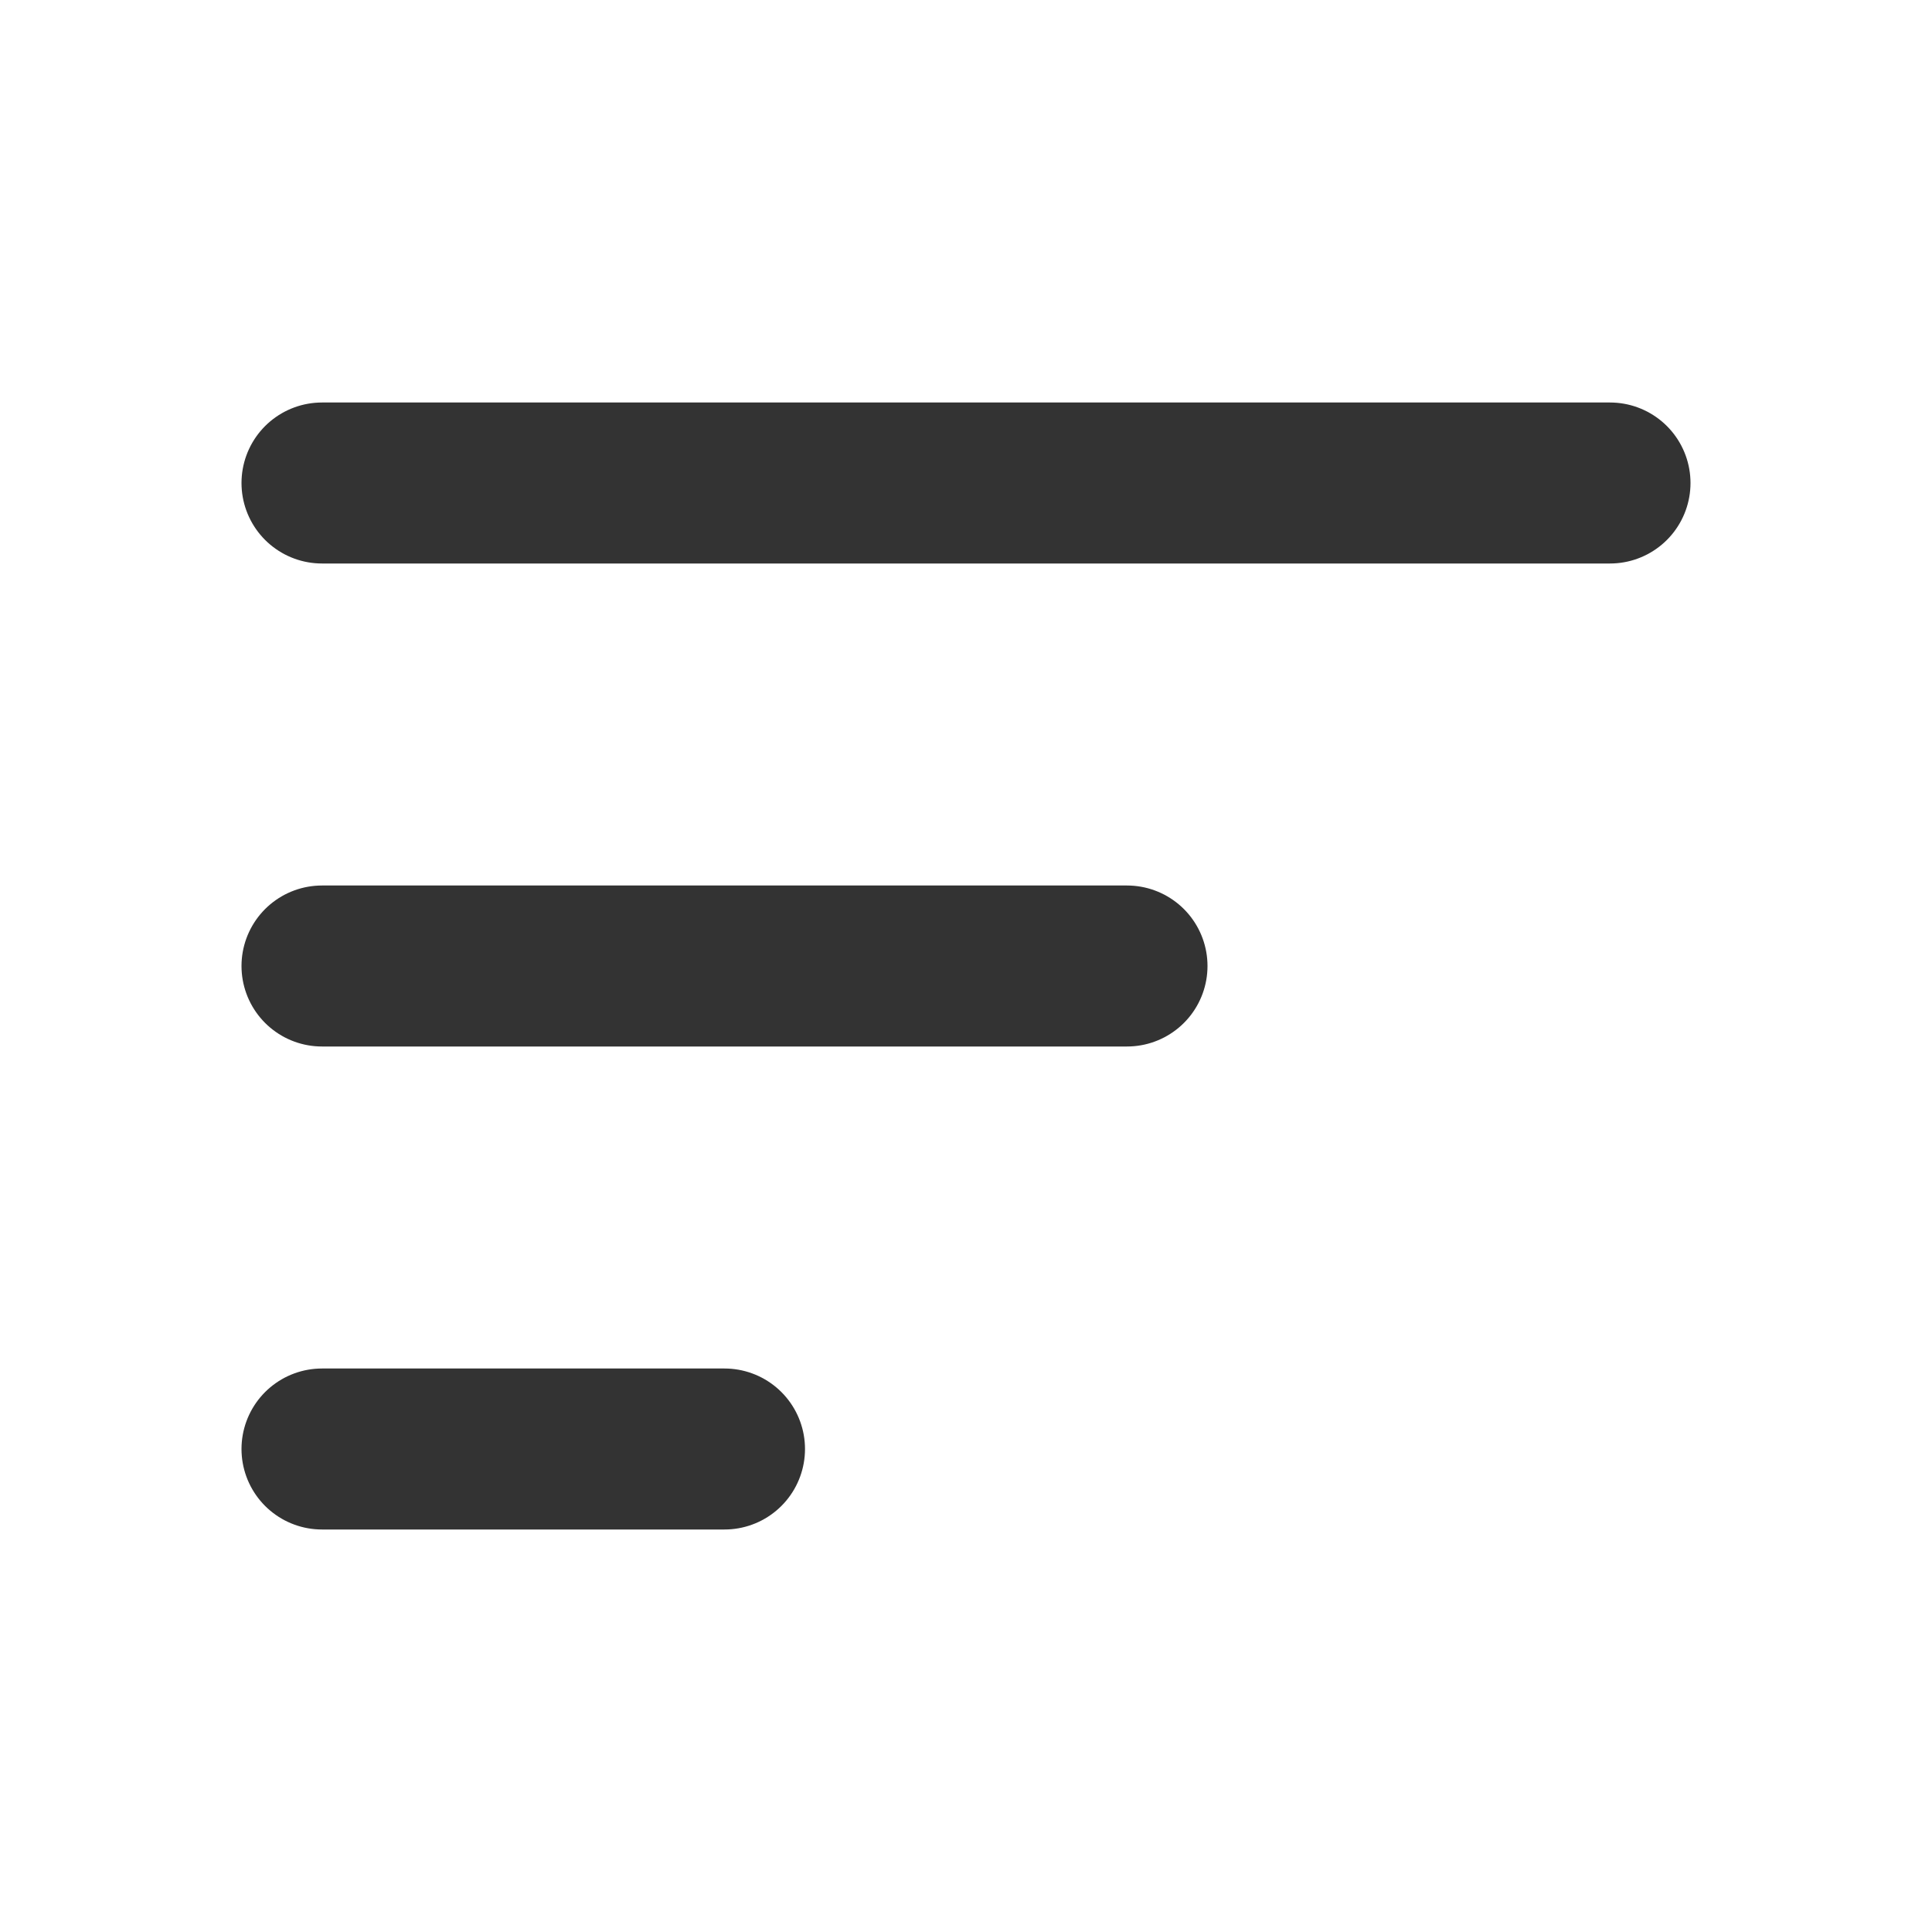
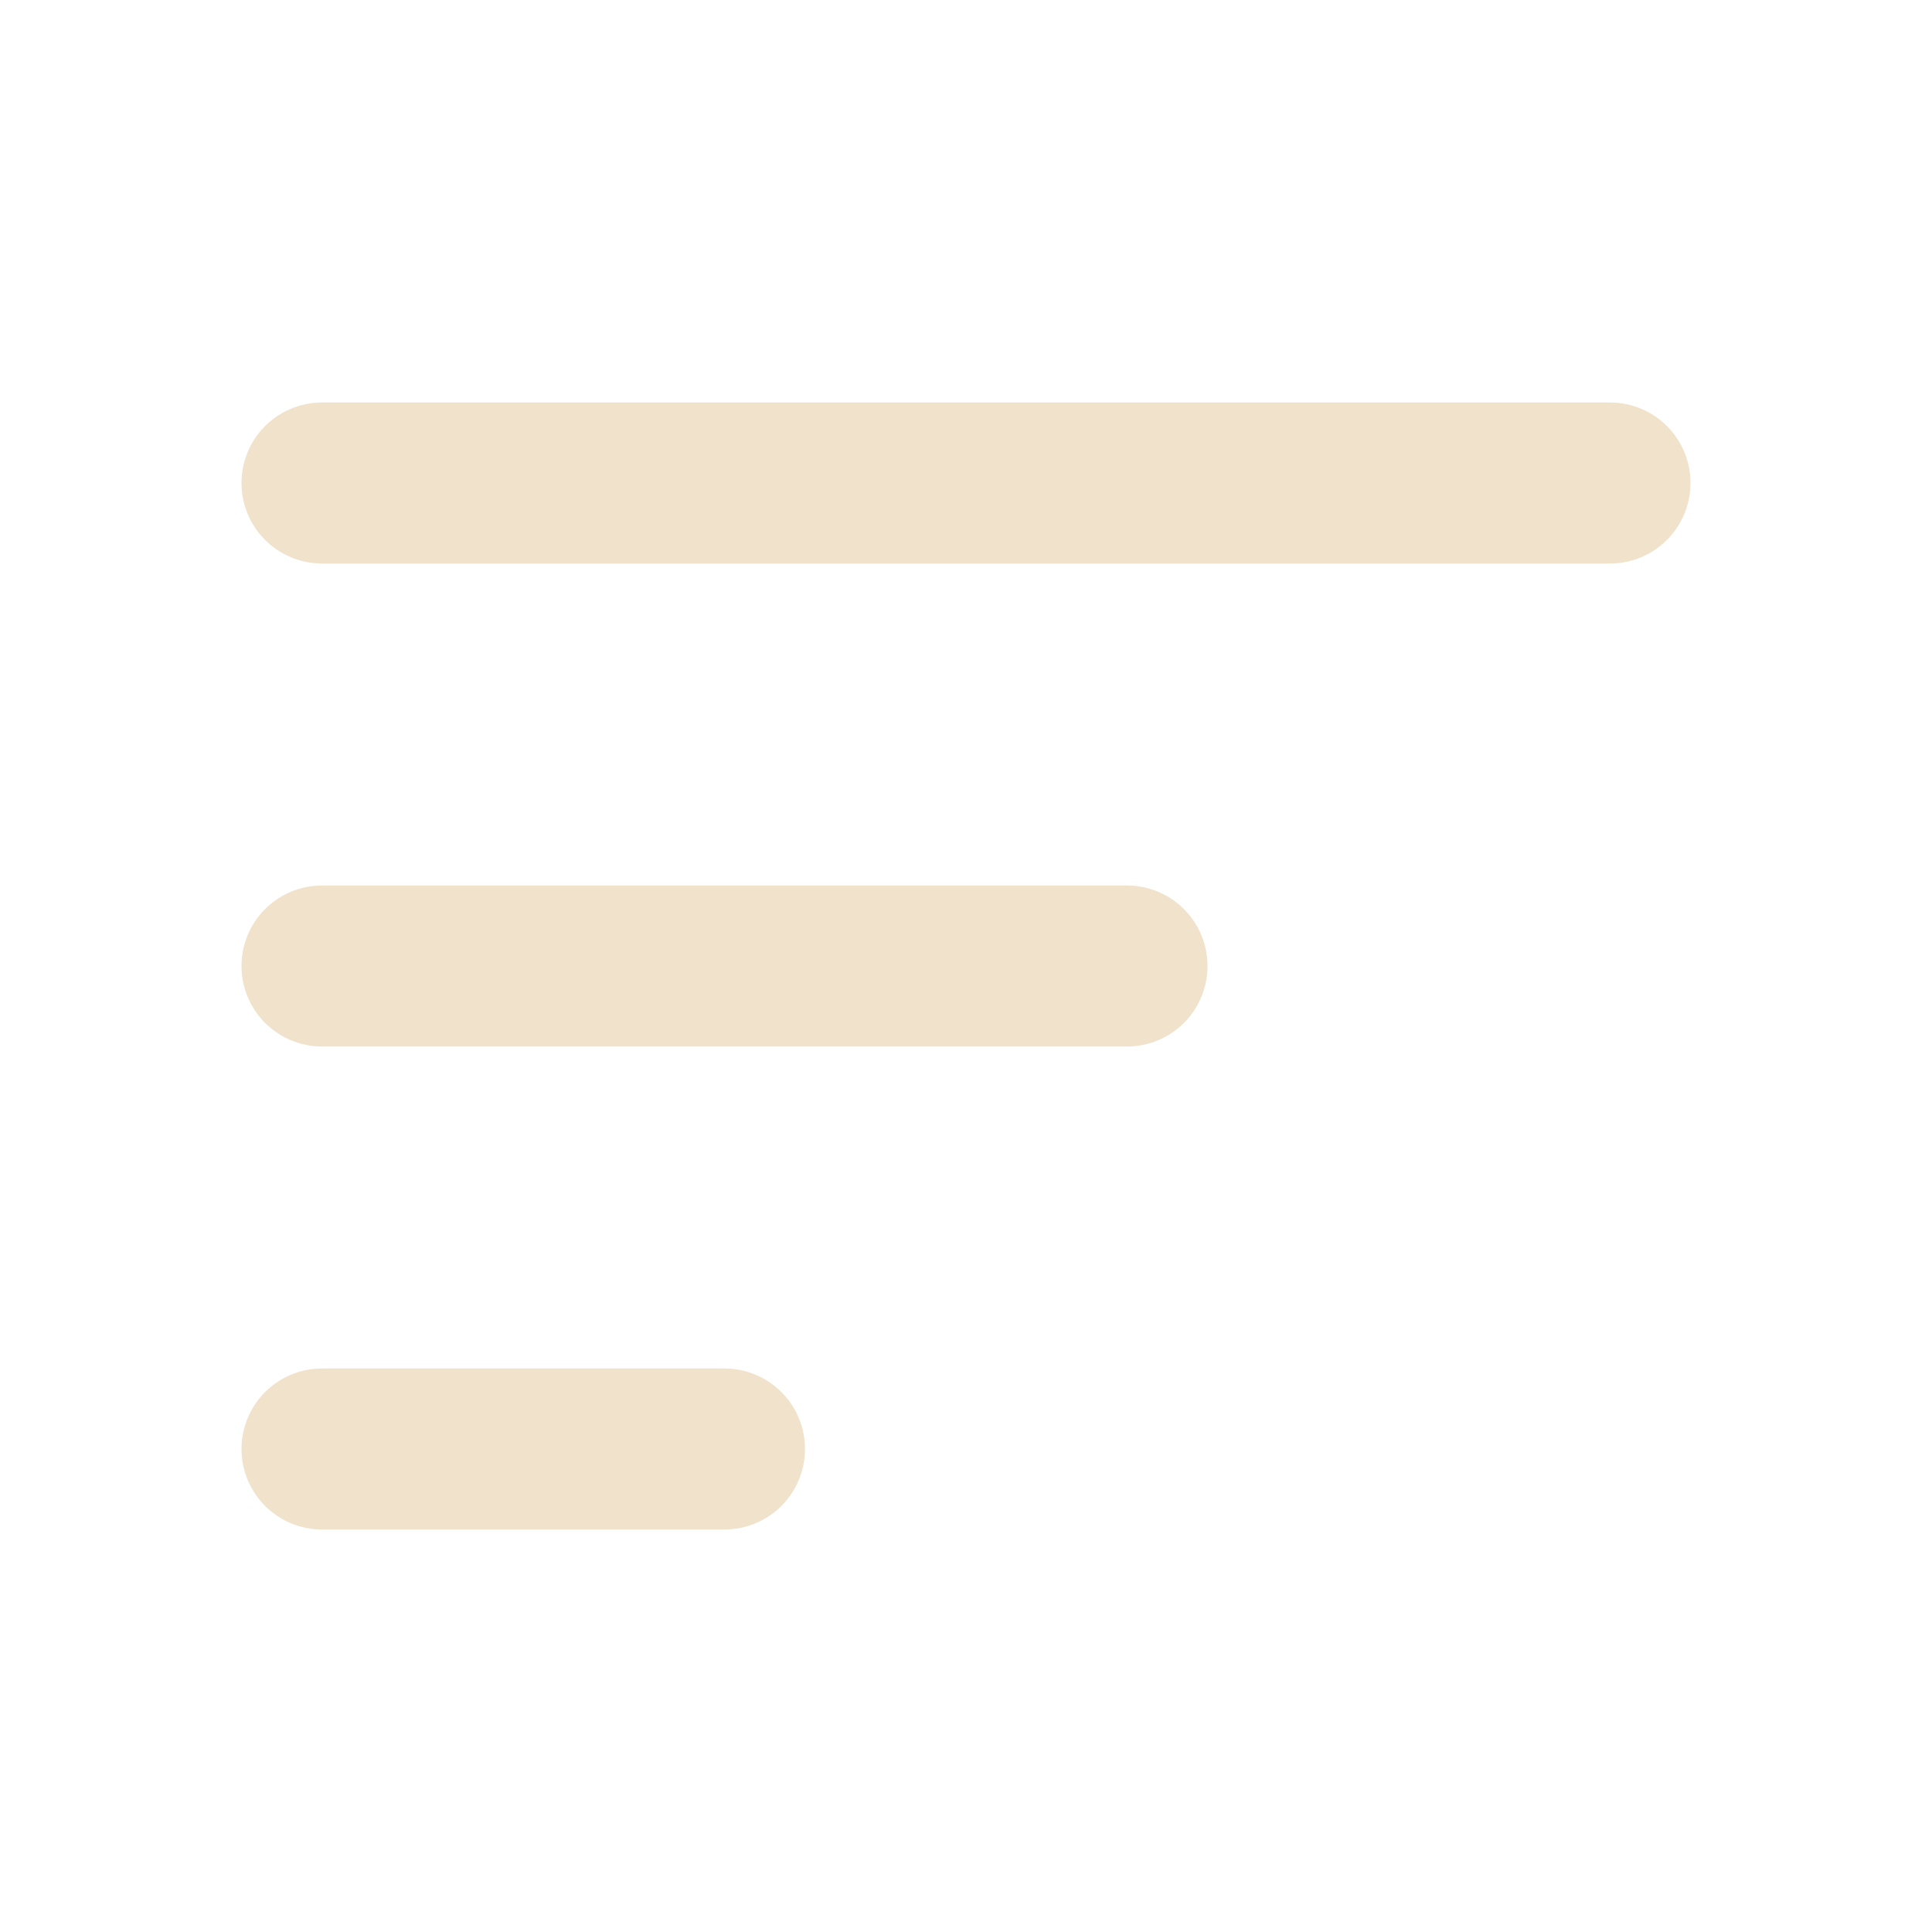
<svg xmlns="http://www.w3.org/2000/svg" width="2.3em" height="2.3em" viewBox="0 0 24 24" fill="none">
  <g id="SVGRepo_bgCarrier" stroke-width="0" />
  <g id="SVGRepo_tracerCarrier" stroke-linecap="round" stroke-linejoin="round" />
  <g id="SVGRepo_iconCarrier">
-     <path d="M4 6H20M4 12H14M4 18H9" stroke="#333" stroke-width="2" stroke-linecap="round" stroke-linejoin="round" />
+     <path d="M4 6H20M4 12H14M4 18H9" stroke="#f0e2cb" stroke-width="2" stroke-linecap="round" stroke-linejoin="round" />
  </g>
</svg>
